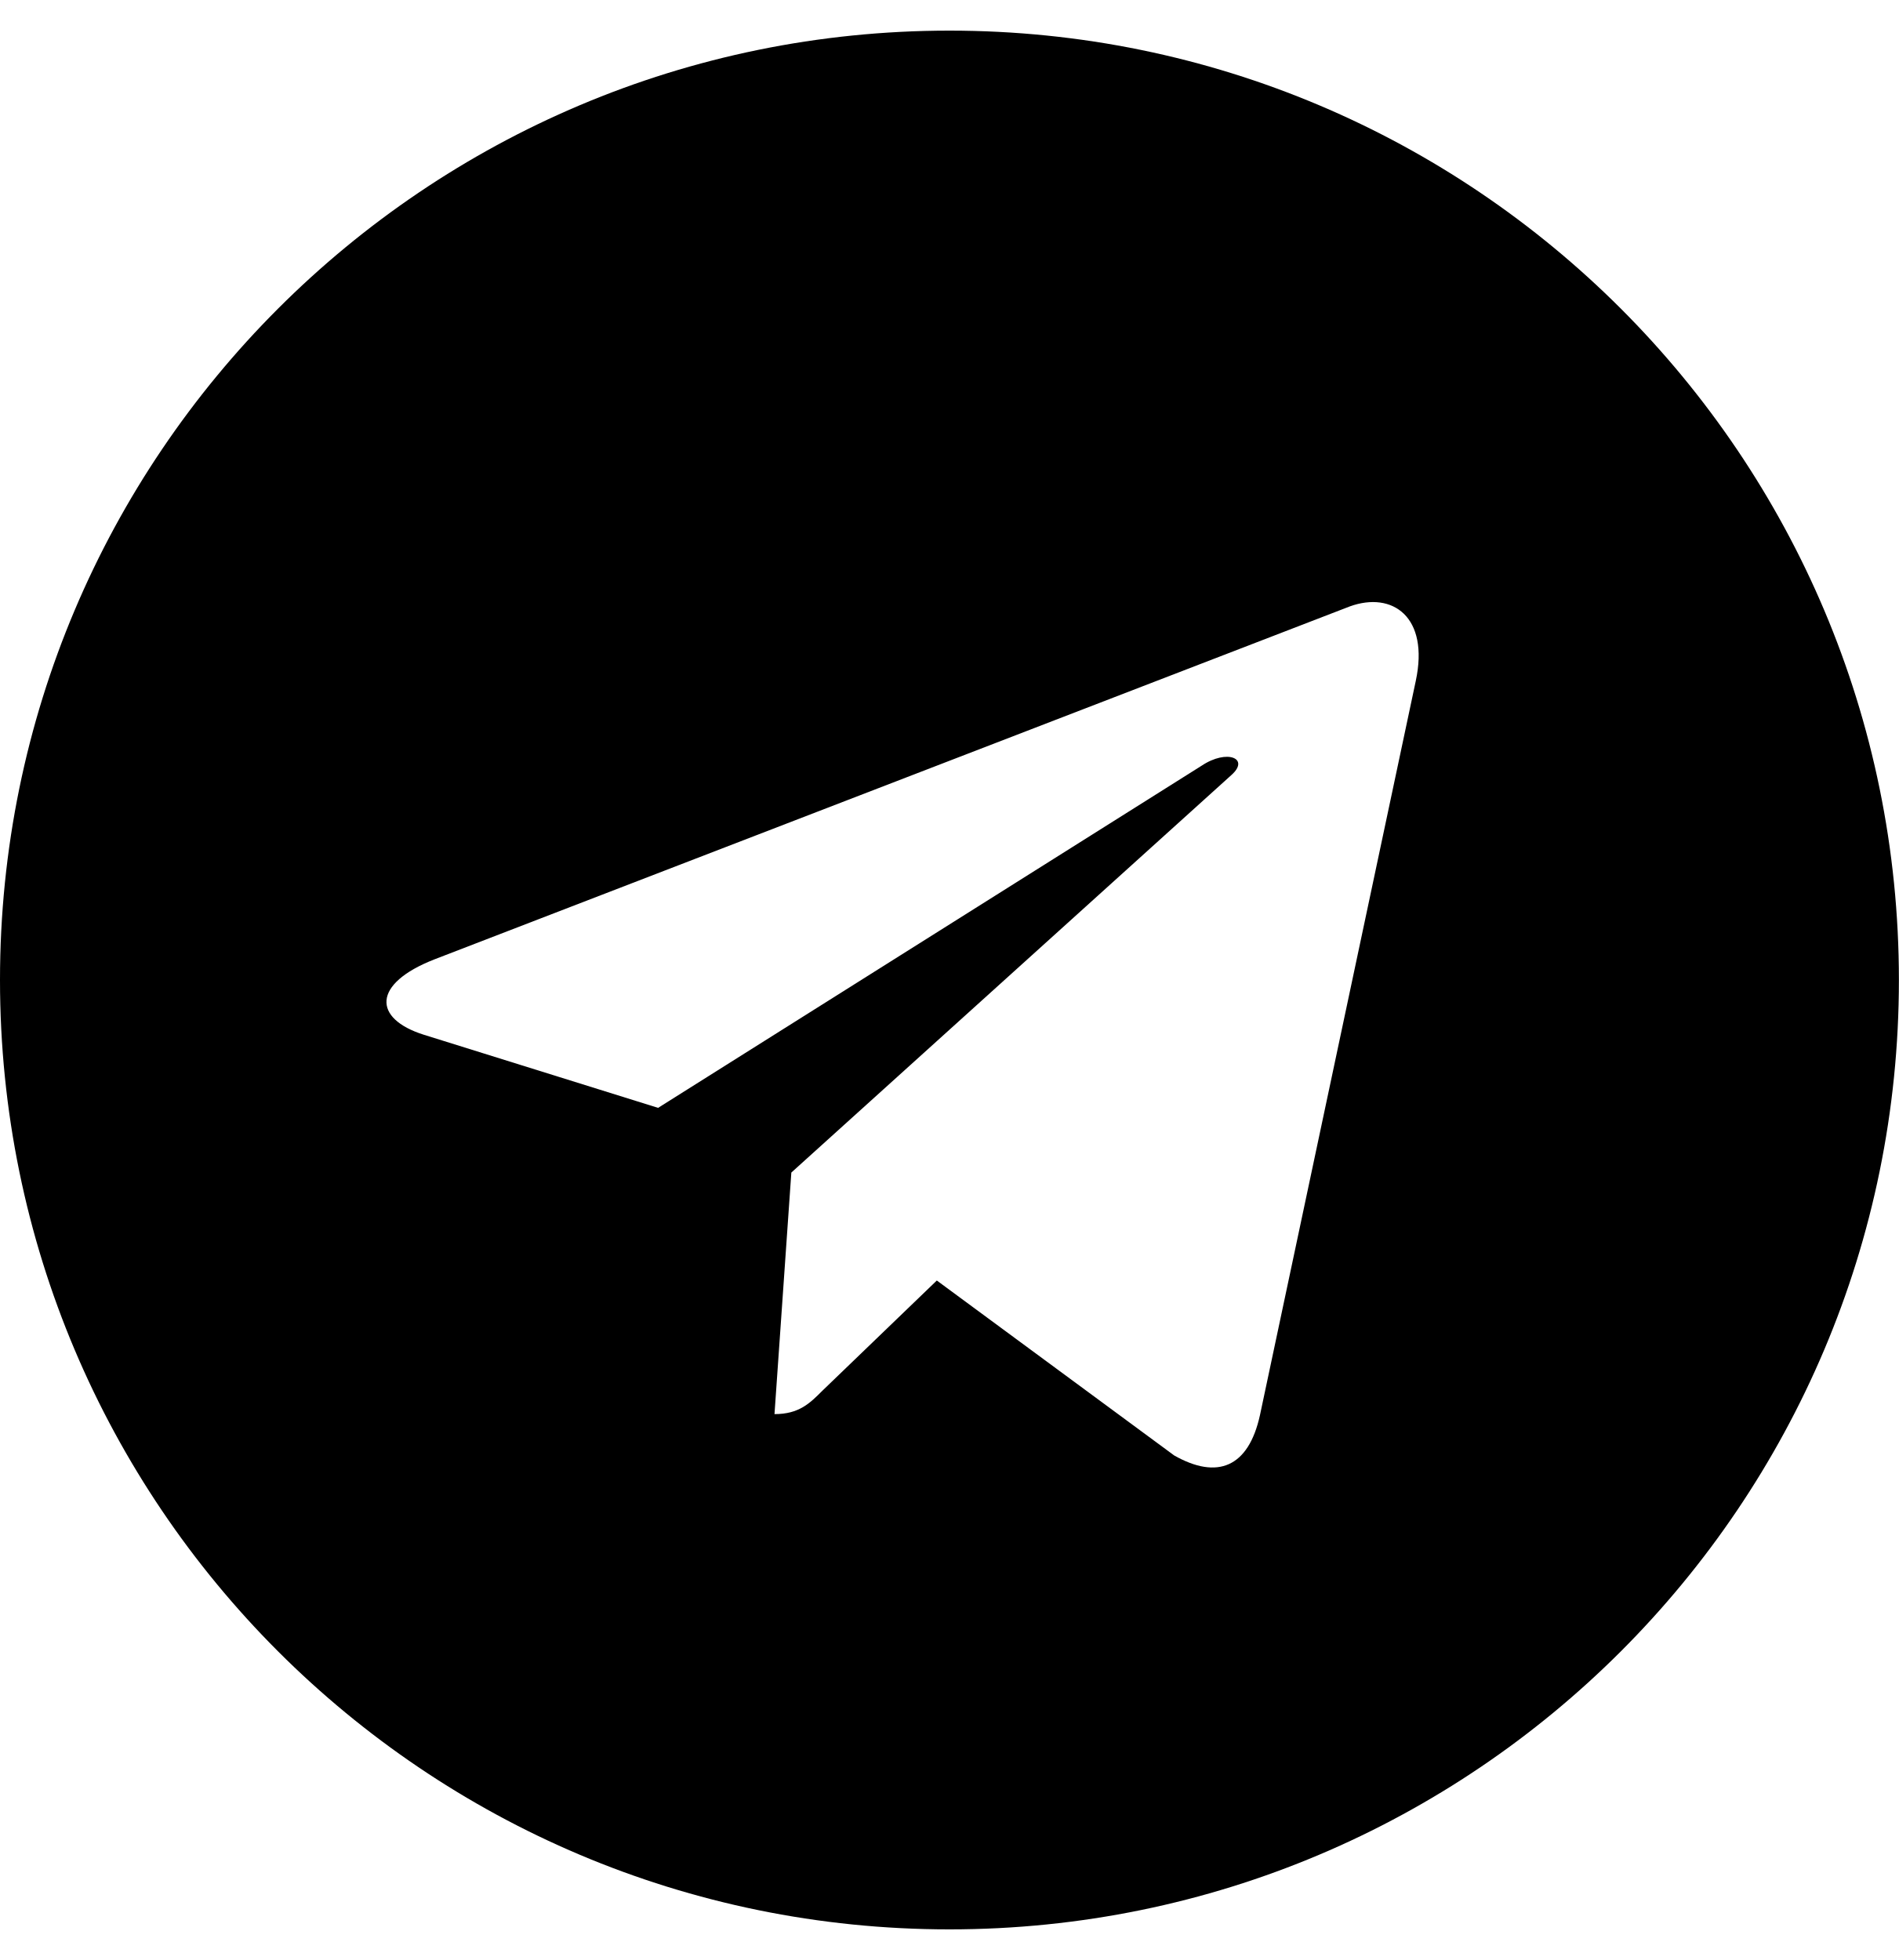
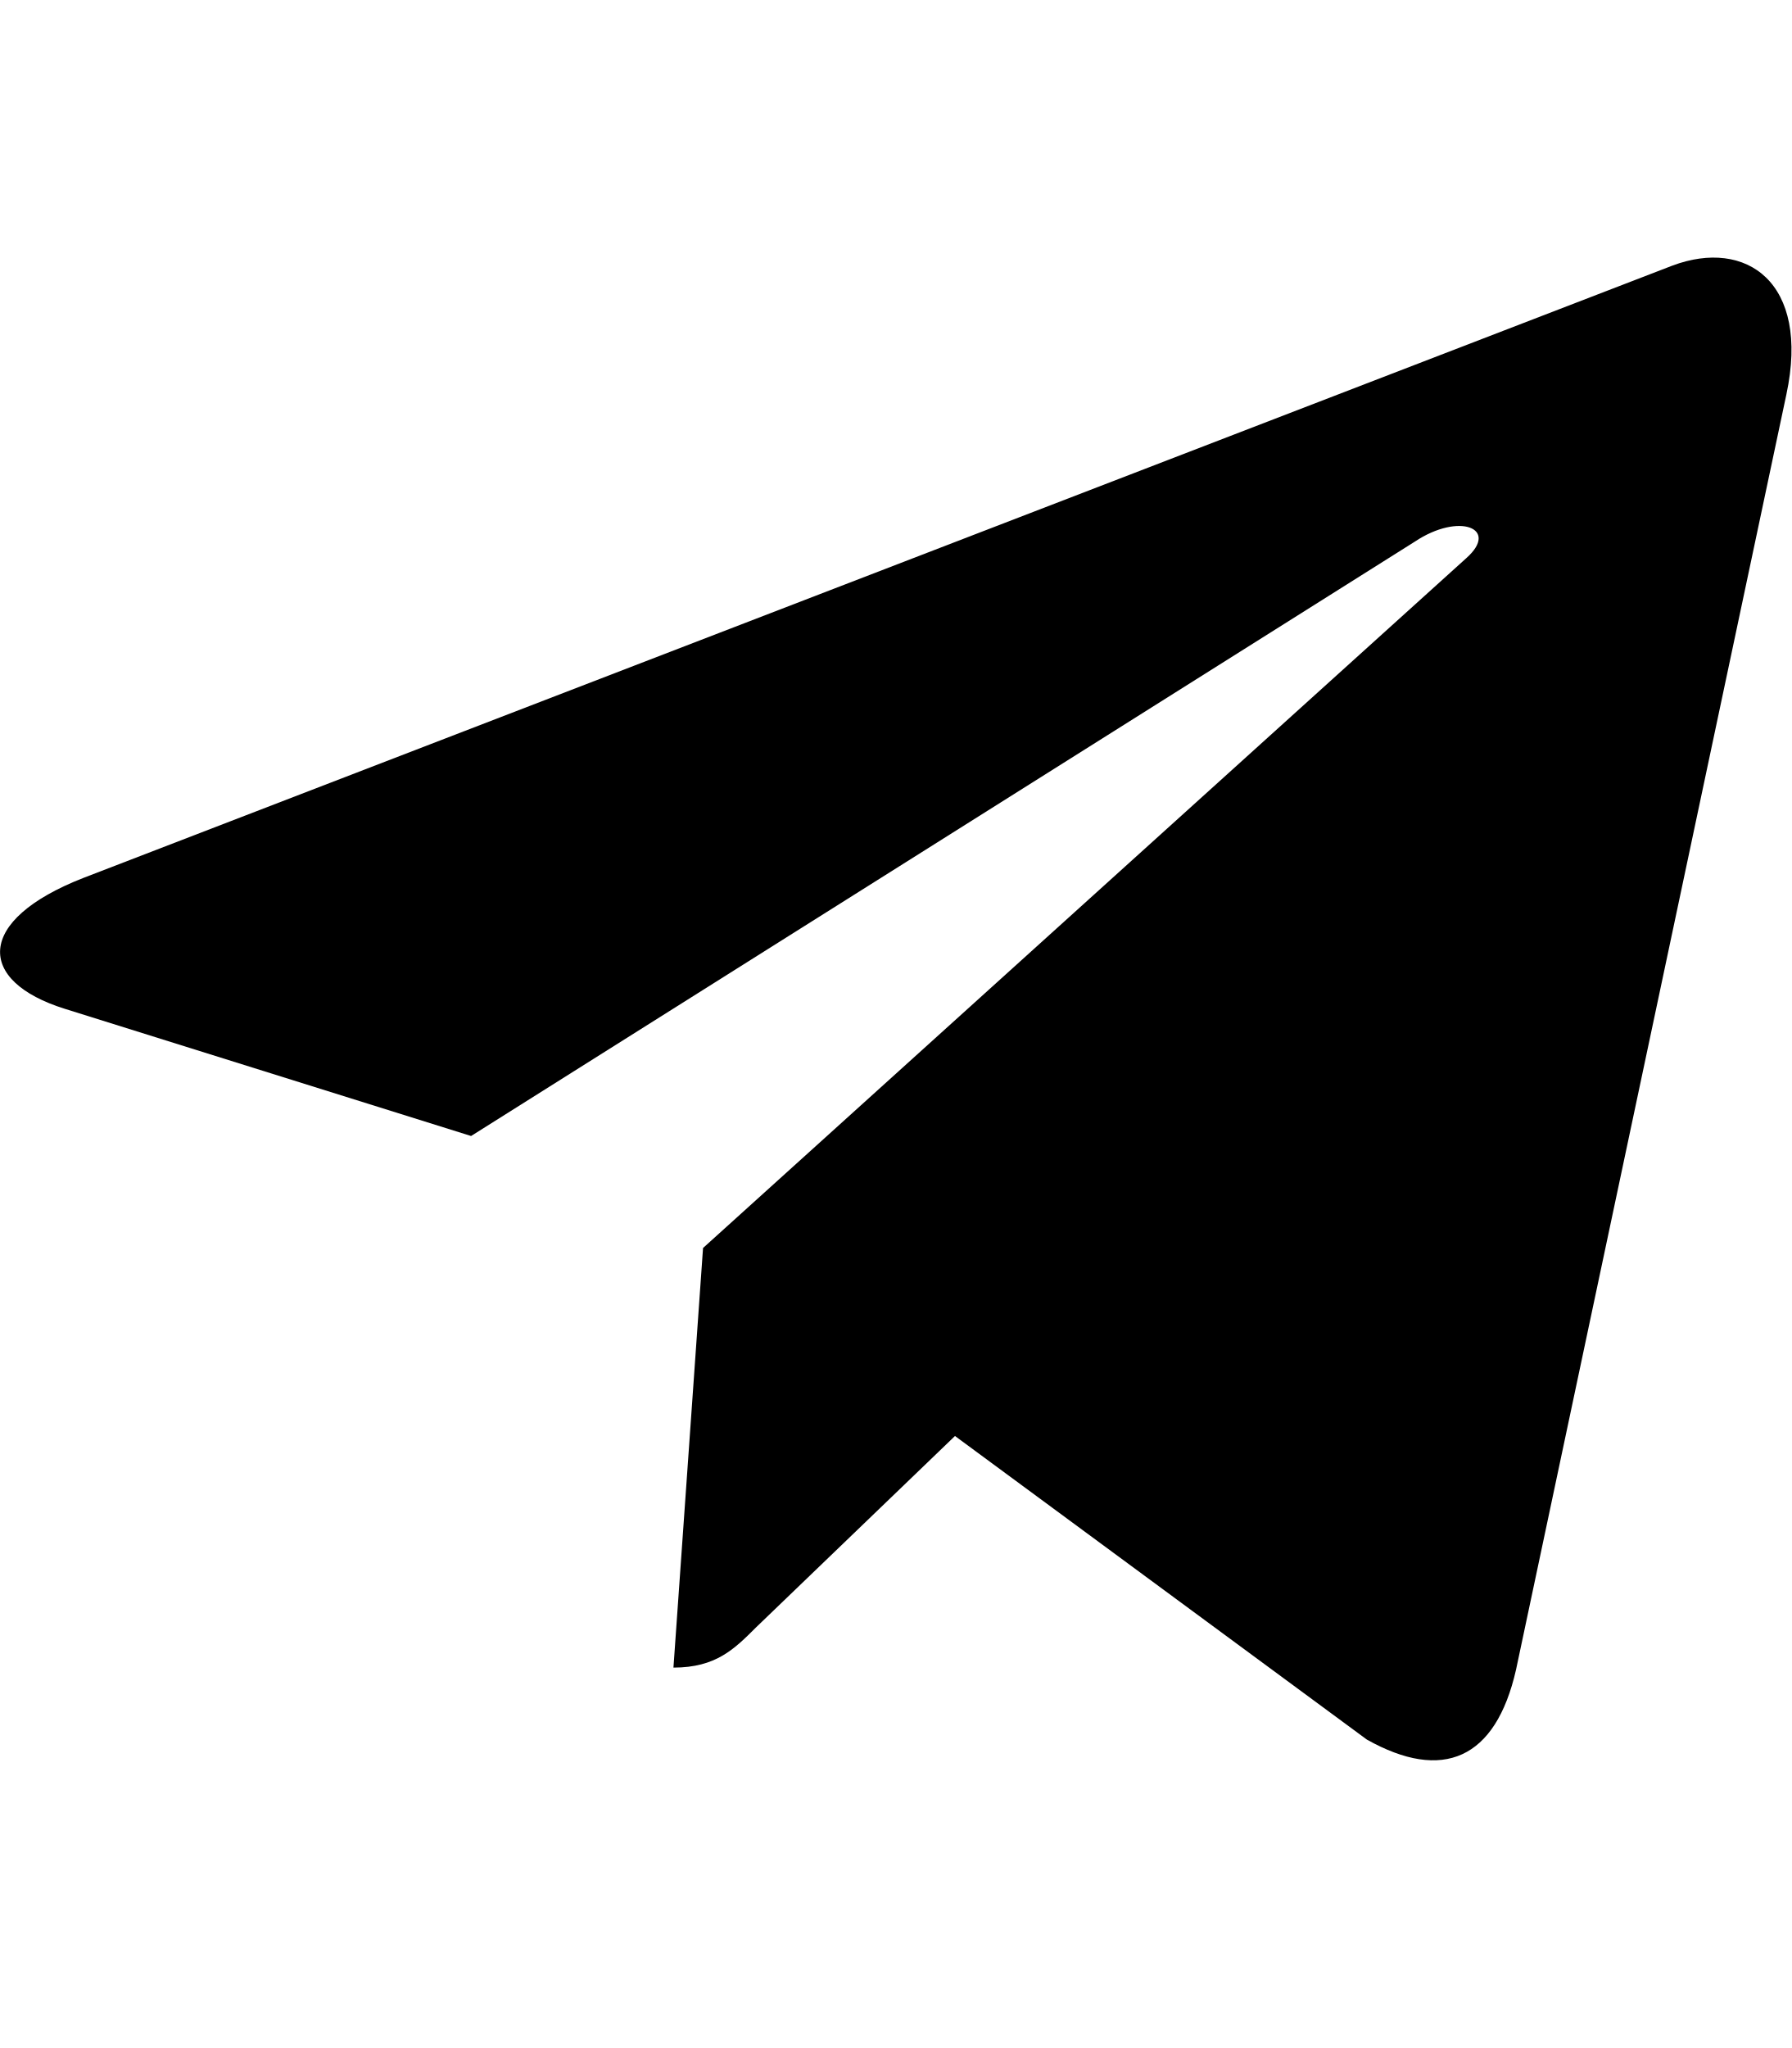
- <svg xmlns="http://www.w3.org/2000/svg" aria-hidden="true" focusable="false" data-prefix="fab" data-icon="telegram" class="svg-inline--fa fa-telegram fa-w-16" role="img" viewBox="0 0 496 512">
-   <path fill="currentColor" d="M248 8C111 8 0 119 0 256s111 248 248 248 248-111 248-248S385 8 248 8zm121.8 169.9l-40.7 191.8c-3 13.6-11.1 16.9-22.4 10.5l-62-45.7-29.9 28.8c-3.3 3.3-6.1 6.1-12.5 6.1l4.4-63.1 114.9-103.8c5-4.4-1.1-6.9-7.7-2.5l-142 89.4-61.2-19.1c-13.3-4.2-13.6-13.3 2.8-19.7l239.1-92.2c11.1-4 20.8 2.7 17.2 19.5z" />
+ <svg xmlns="http://www.w3.org/2000/svg" aria-hidden="true" focusable="false" data-prefix="fab" data-icon="telegram-plane" class="svg-inline--fa fa-telegram-plane fa-w-14" role="img" viewBox="0 0 448 512">
+   <path fill="currentColor" d="M446.7 98.6l-67.6 318.8c-5.1 22.5-18.4 28.1-37.3 17.5l-103-75.9-49.7 47.8c-5.5 5.5-10.1 10.1-20.7 10.1l7.4-104.9 190.9-172.5c8.3-7.4-1.8-11.5-12.9-4.1L117.8 284 16.2 252.2c-22.1-6.9-22.5-22.1 4.6-32.7L418.2 66.4c18.4-6.9 34.5 4.1 28.5 32.2z" />
</svg>
